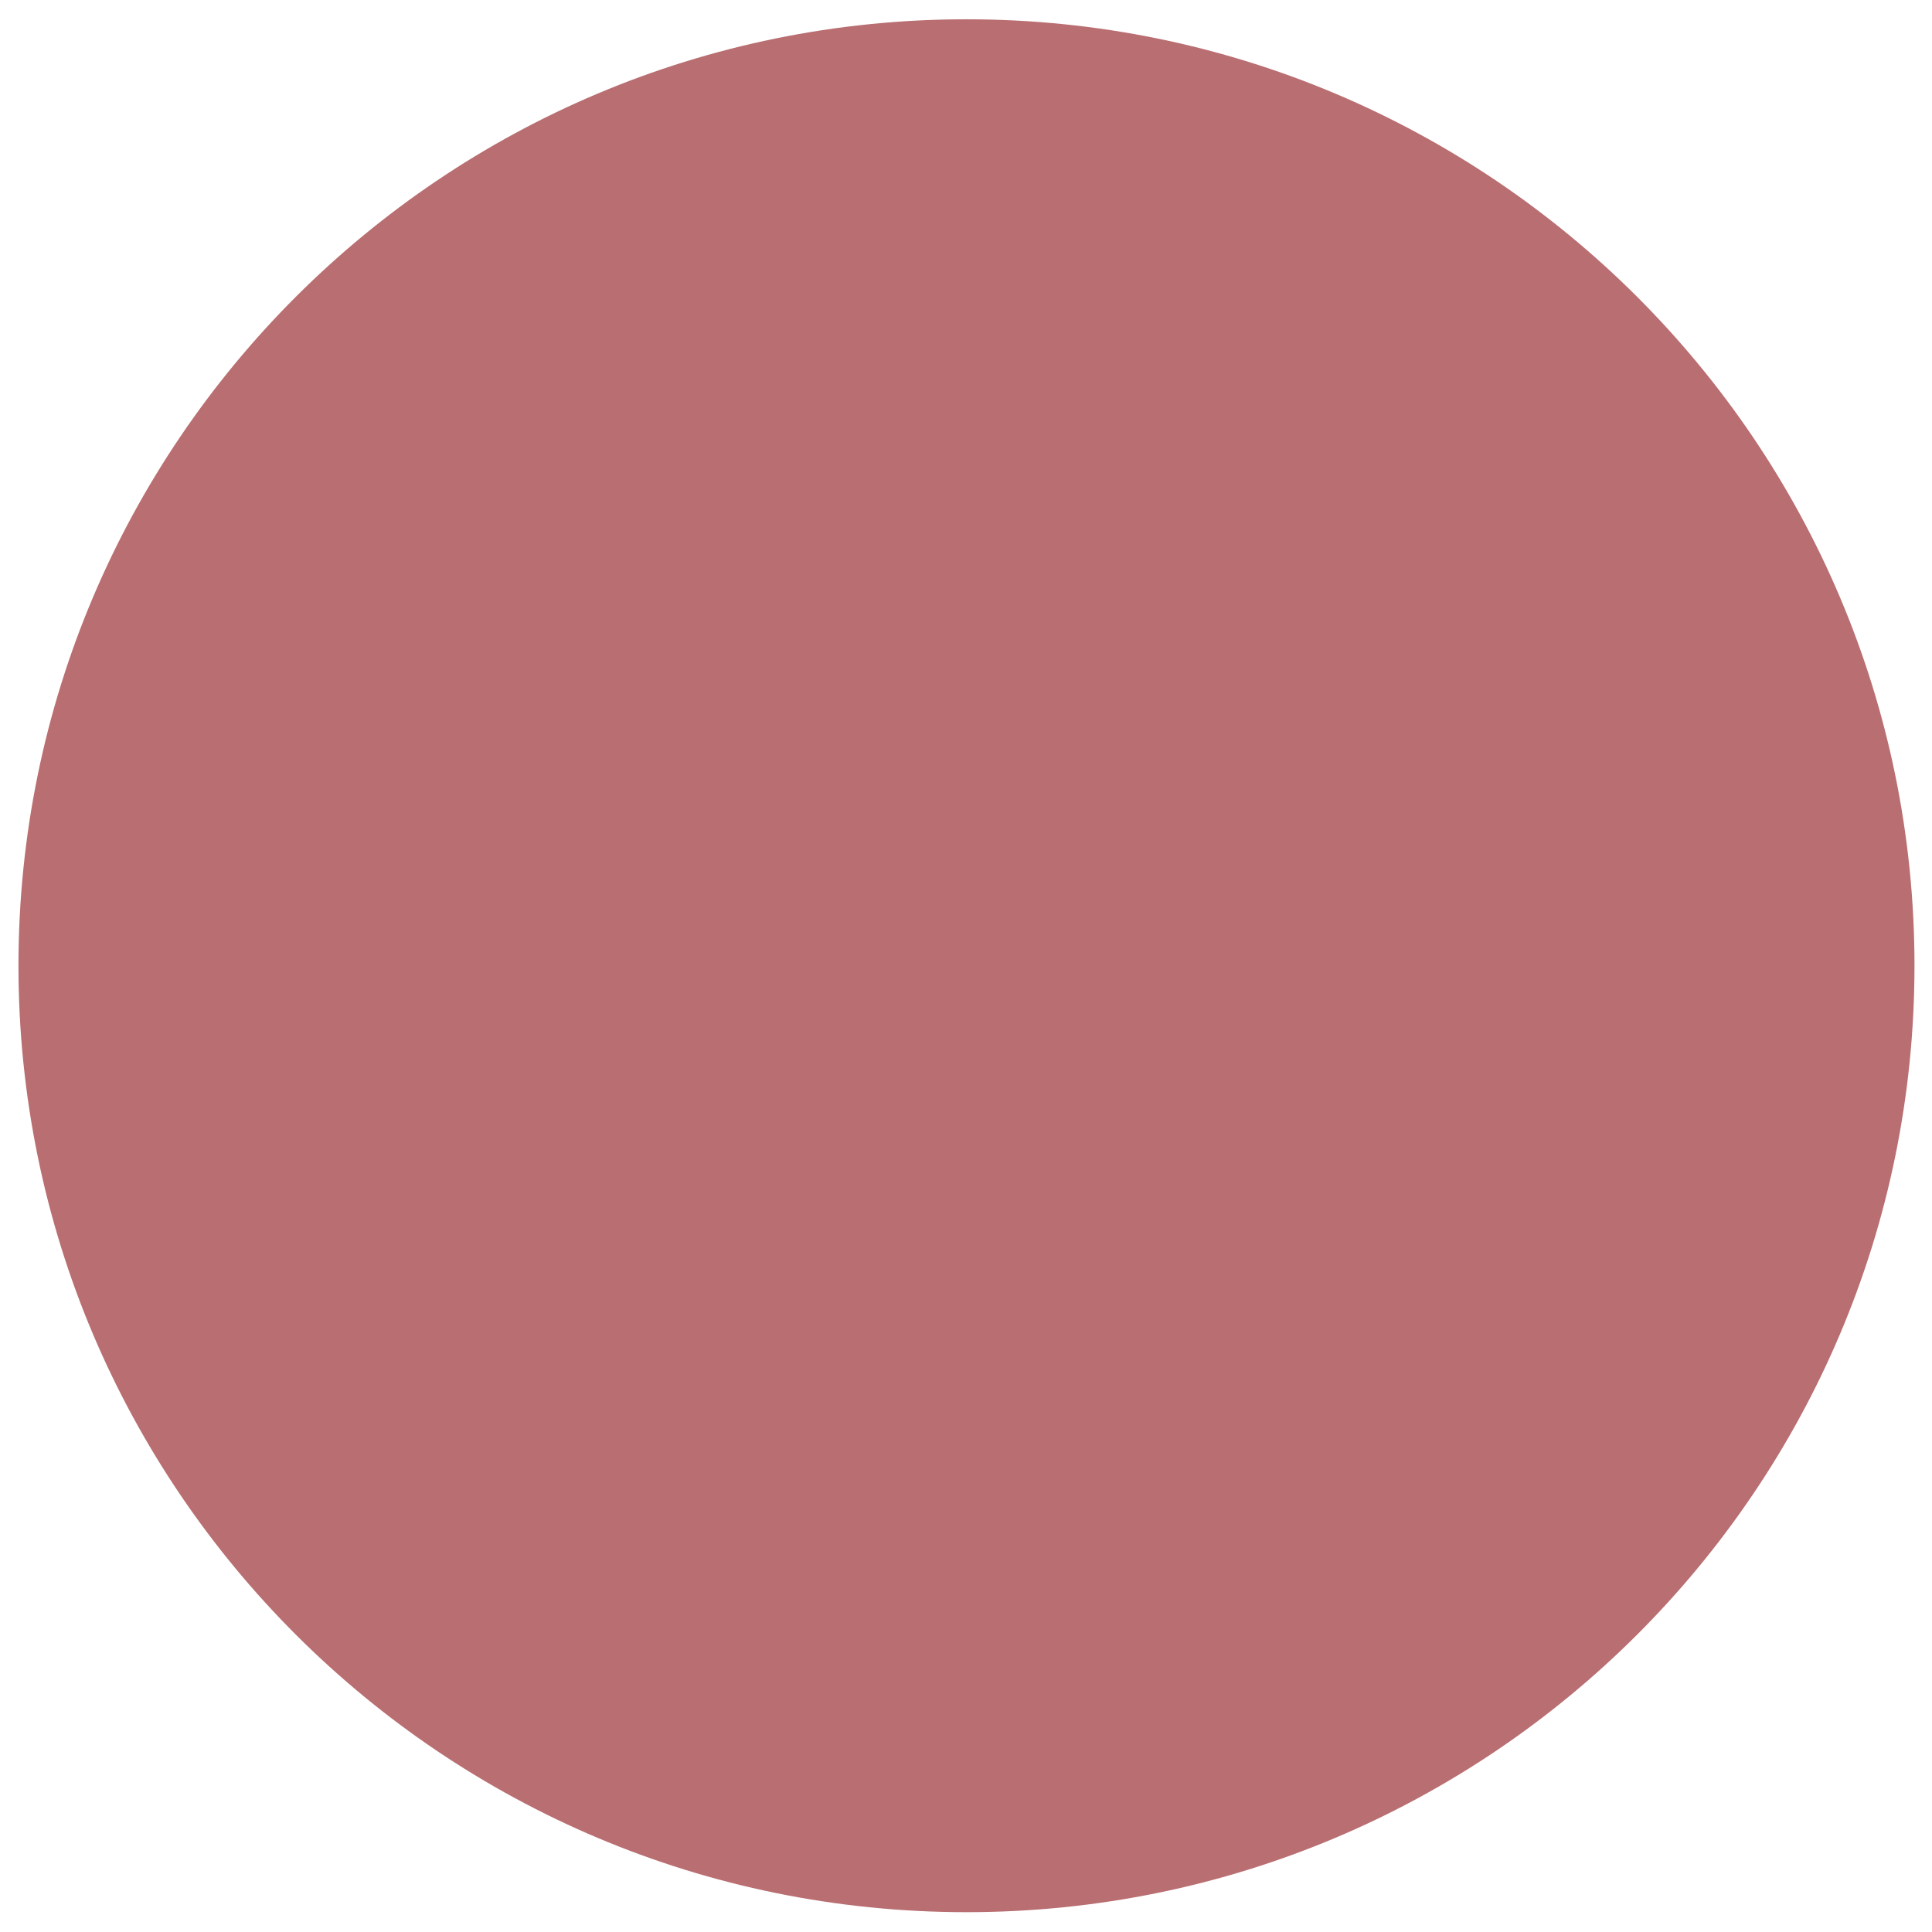
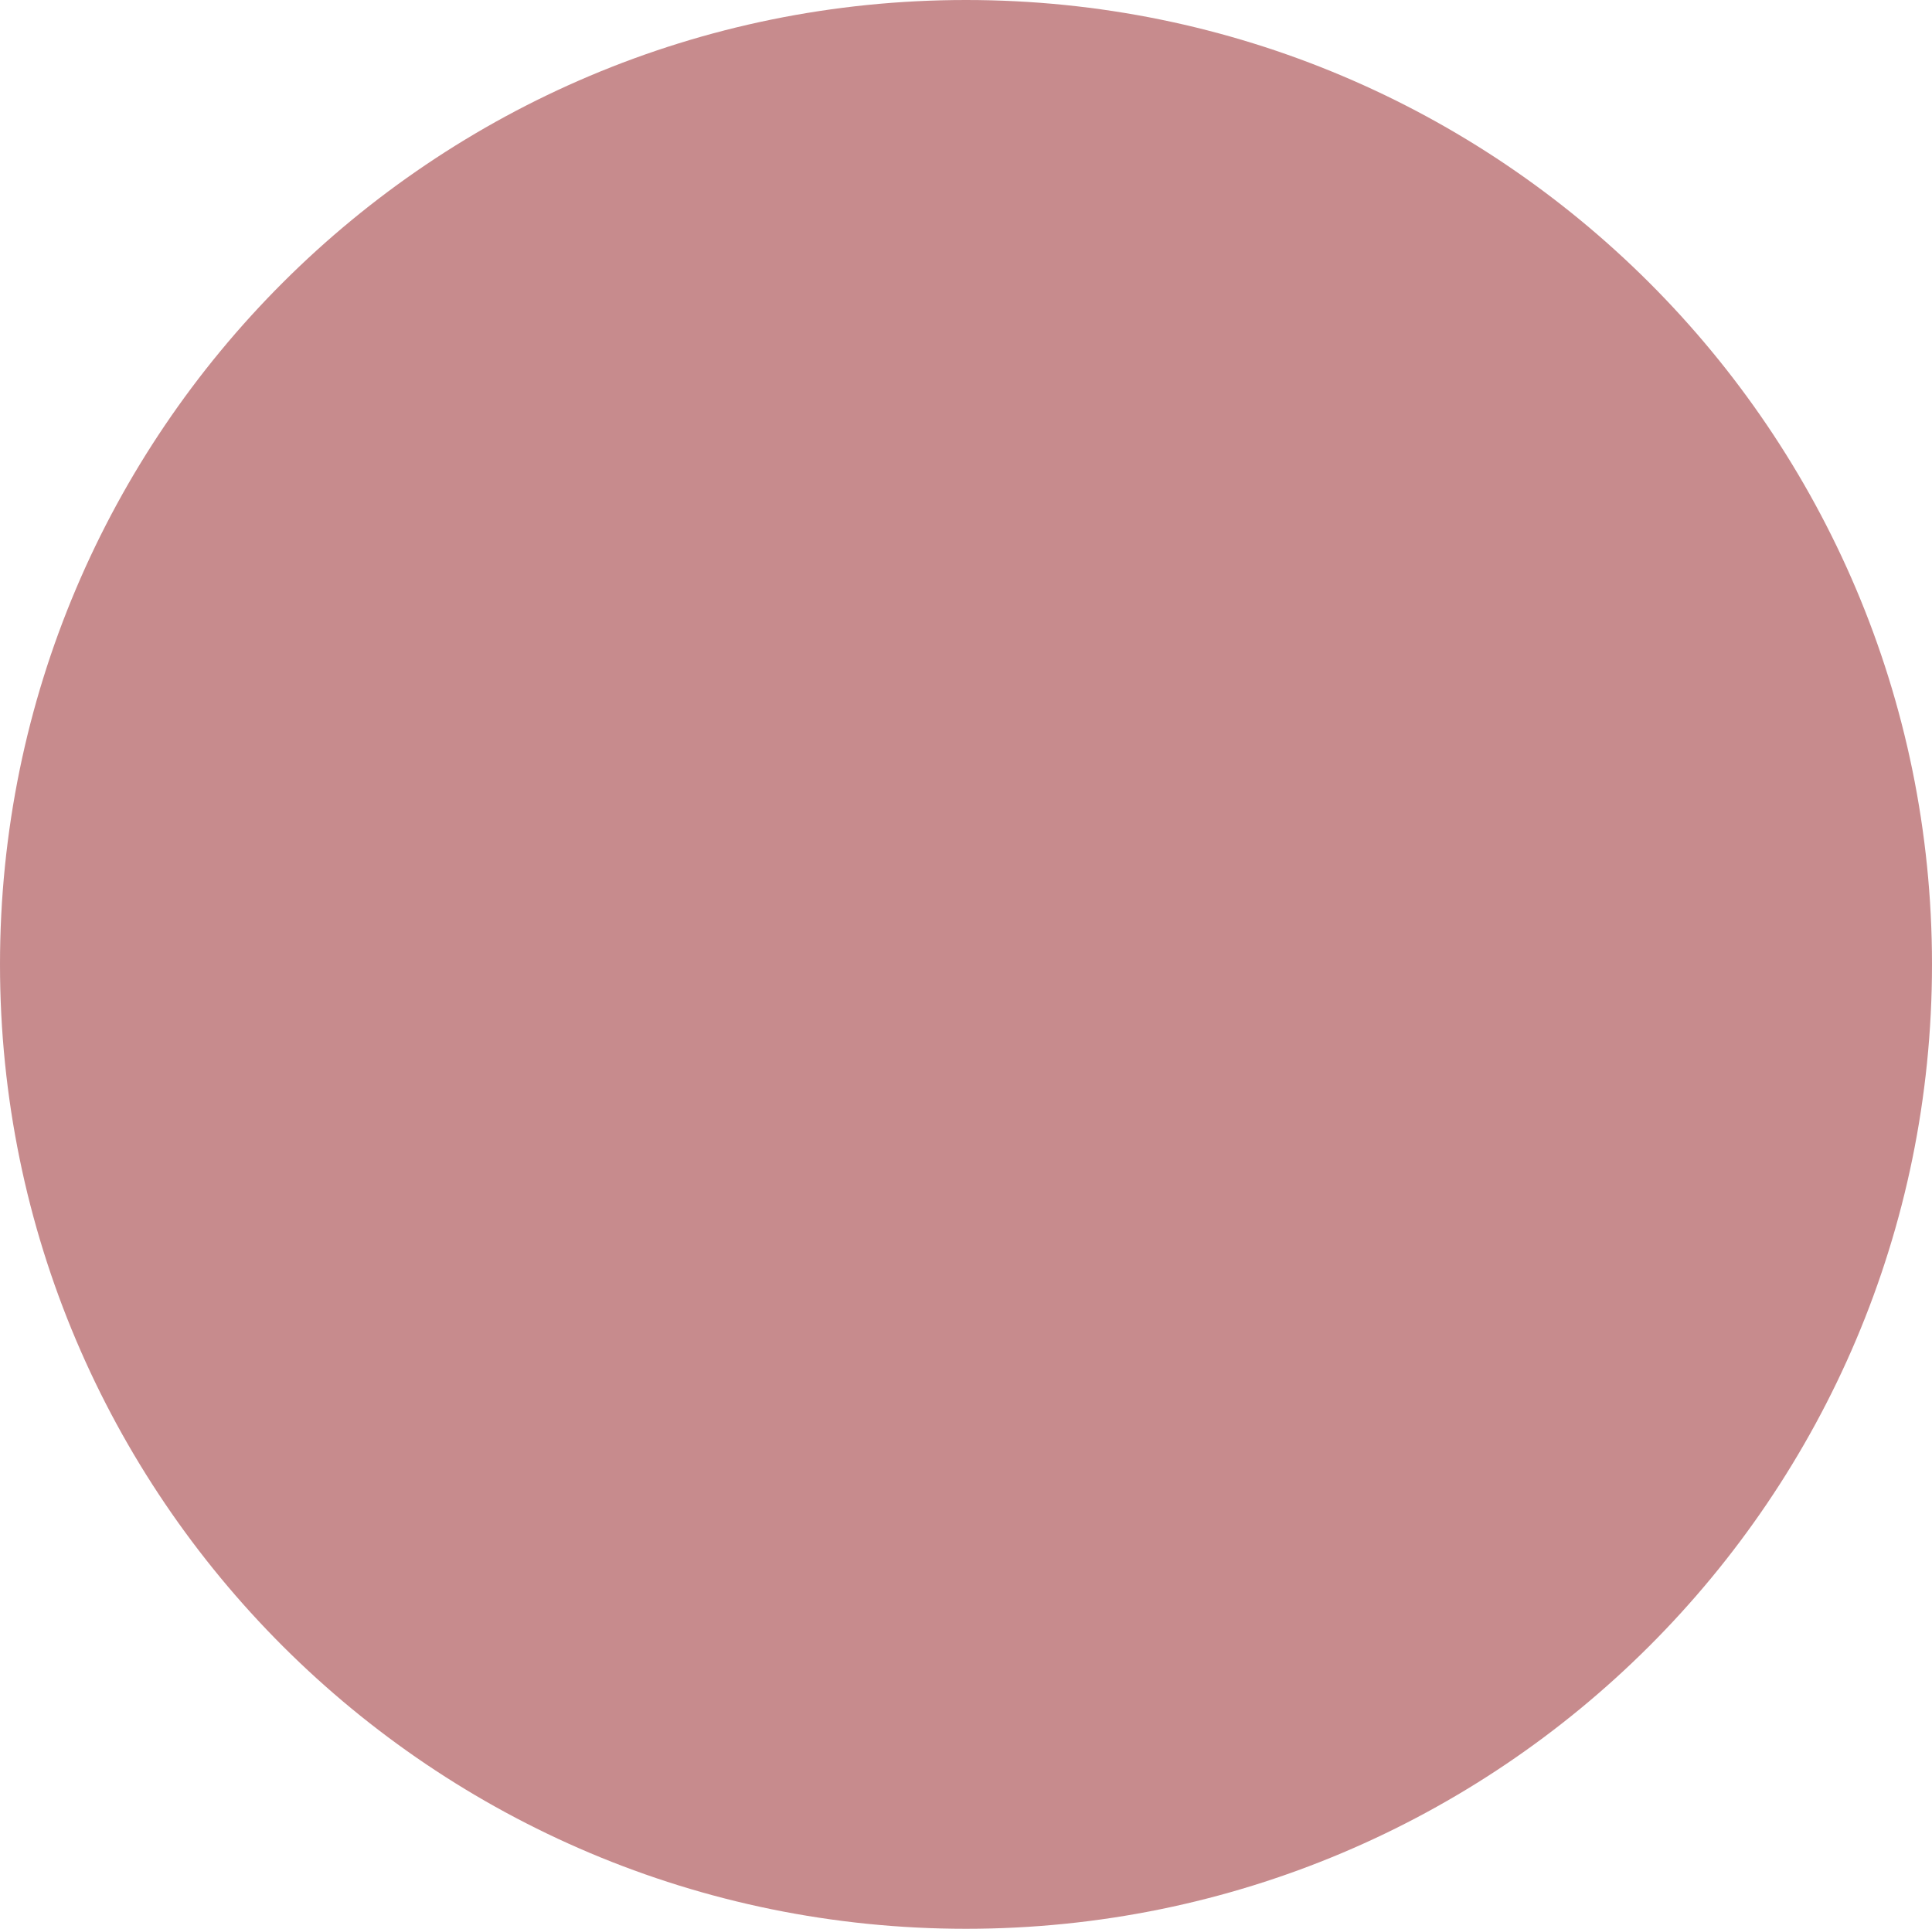
- <svg xmlns="http://www.w3.org/2000/svg" version="1.1" id="Capa_1" x="0px" y="0px" width="28.35px" height="28.35px" viewBox="0 0 28.35 28.35" enable-background="new 0 0 28.35 28.35" xml:space="preserve">
-   <ellipse fill="#B96E71" cx="14.182" cy="14.171" rx="13.911" ry="13.888" />
+ <svg xmlns="http://www.w3.org/2000/svg" version="1.1" id="Capa_1" x="0px" y="0px" width="22.258px" height="22.221px" viewBox="3.053 3.061 22.258 22.221" enable-background="new 3.053 3.061 22.258 22.221" xml:space="preserve">
+   <ellipse opacity="0.8" fill="#B96E71" cx="14.182" cy="14.171" rx="11.129" ry="11.11" />
</svg>
